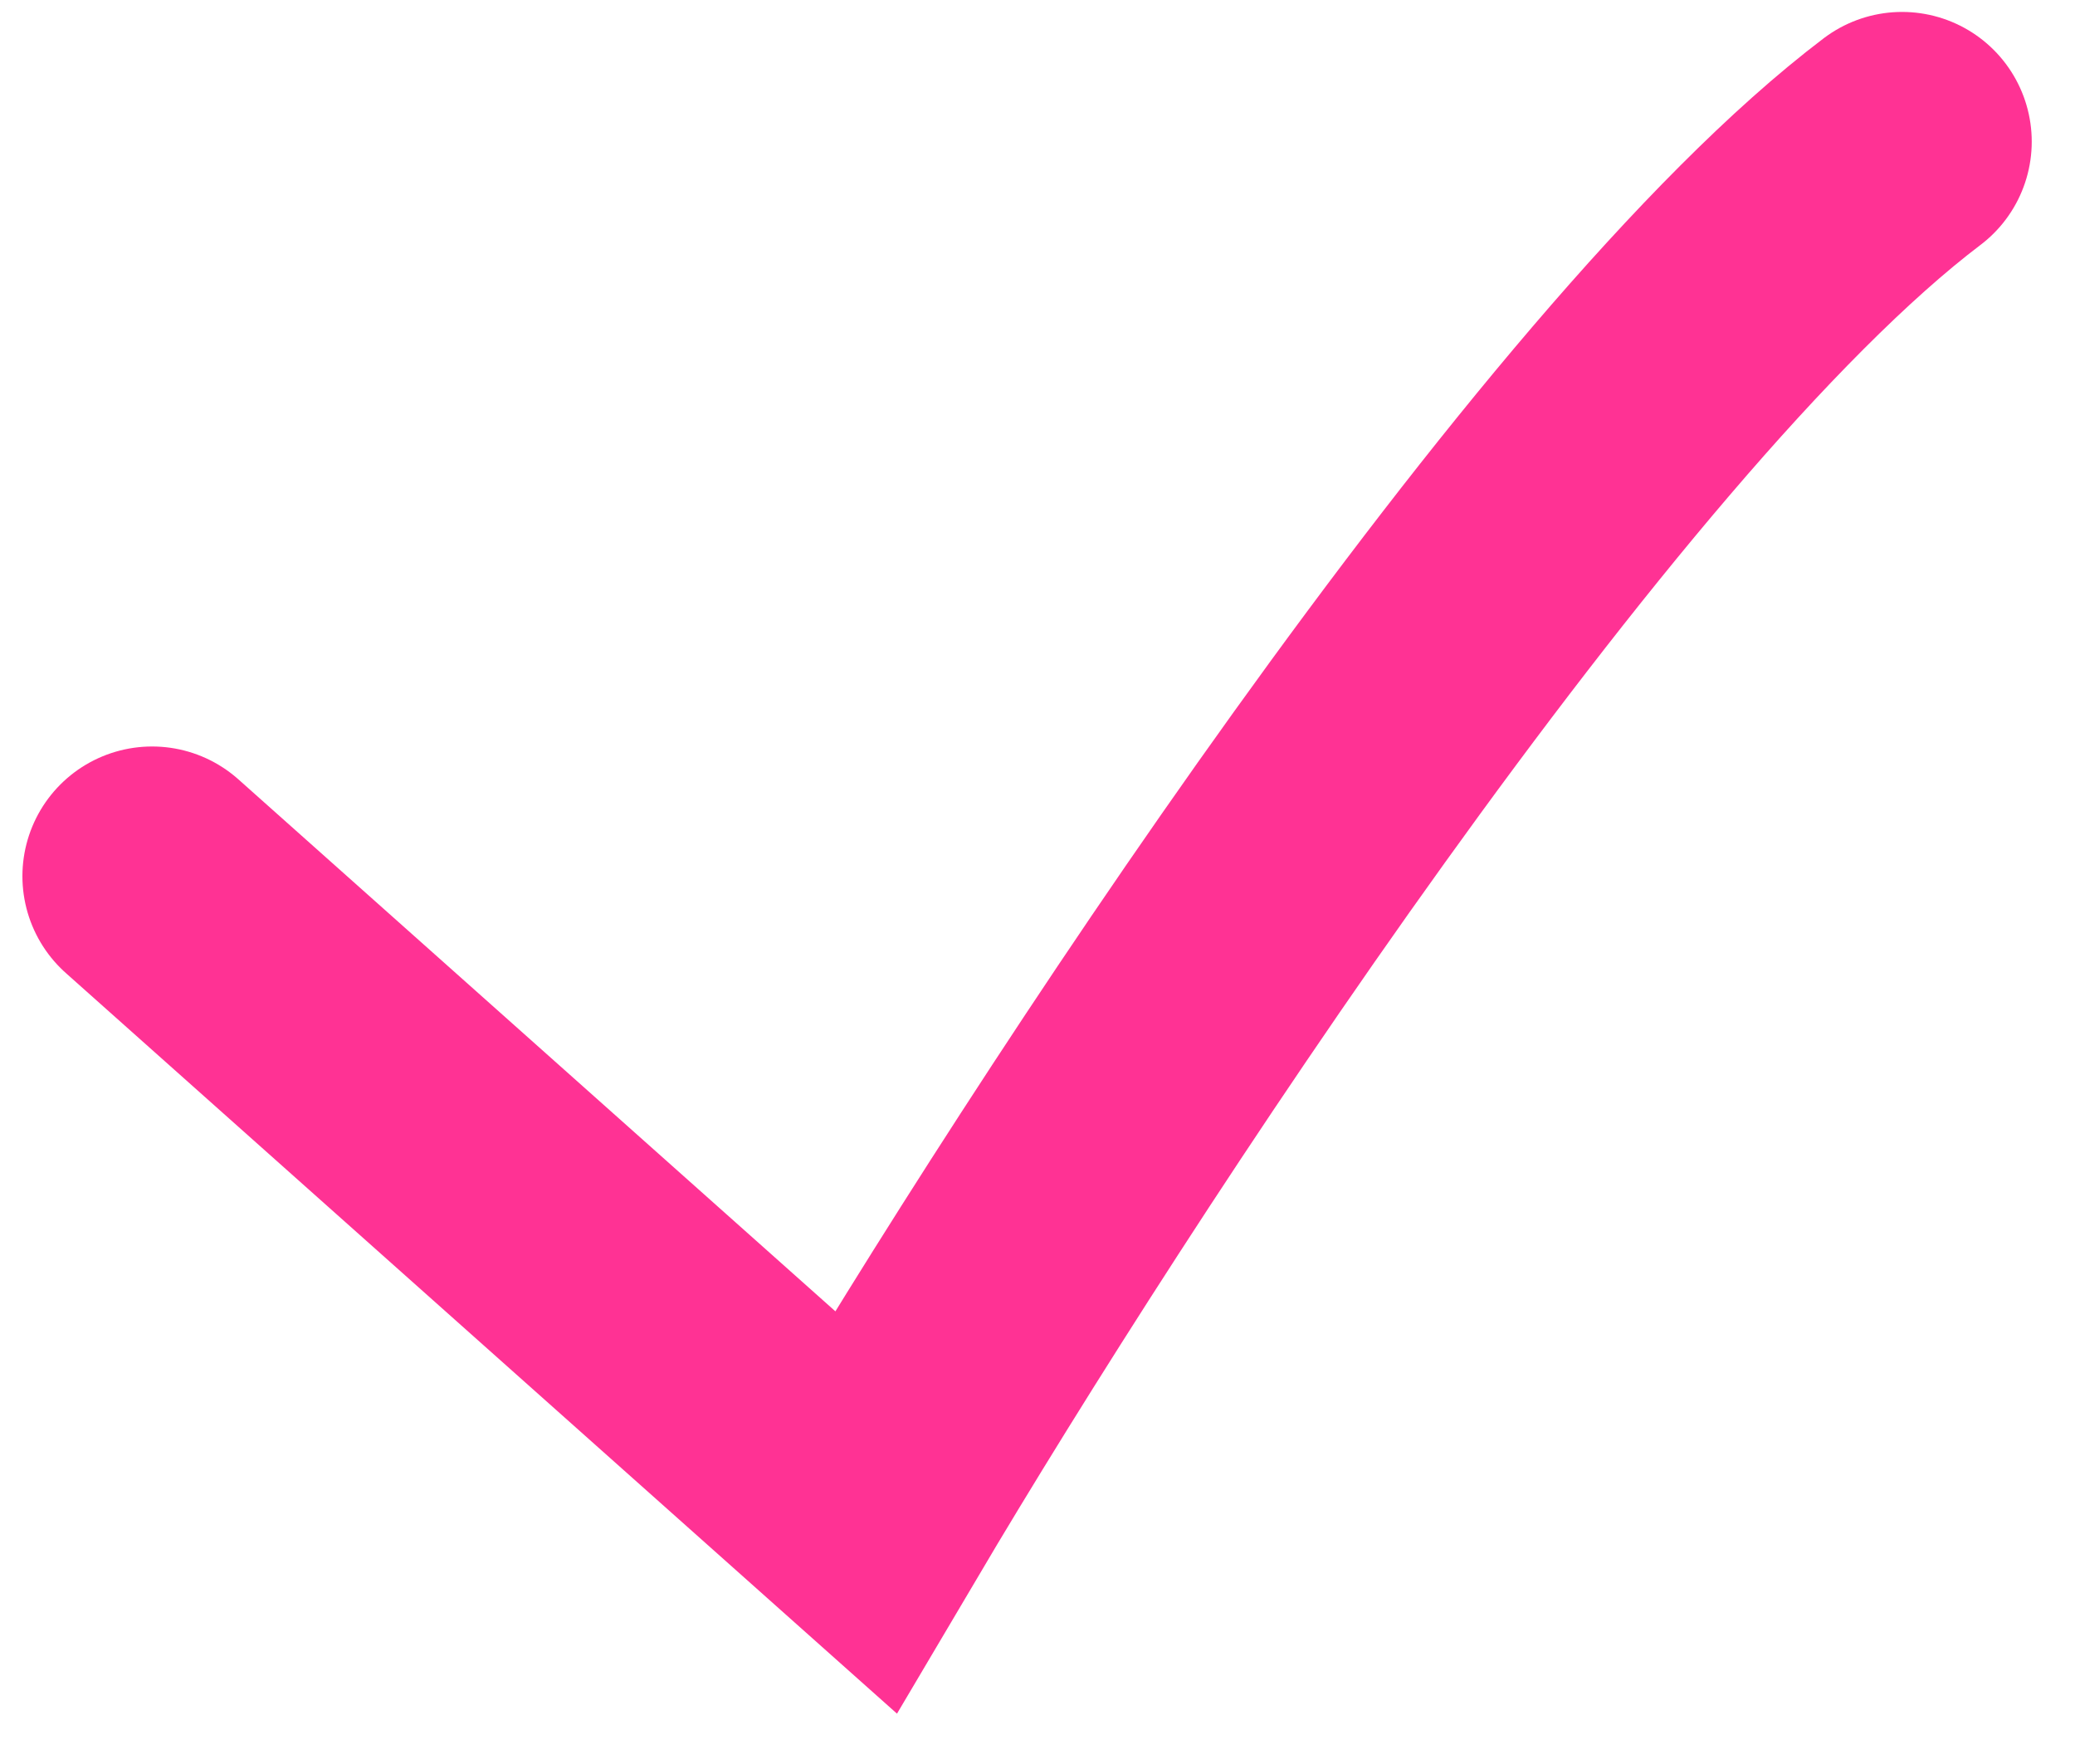
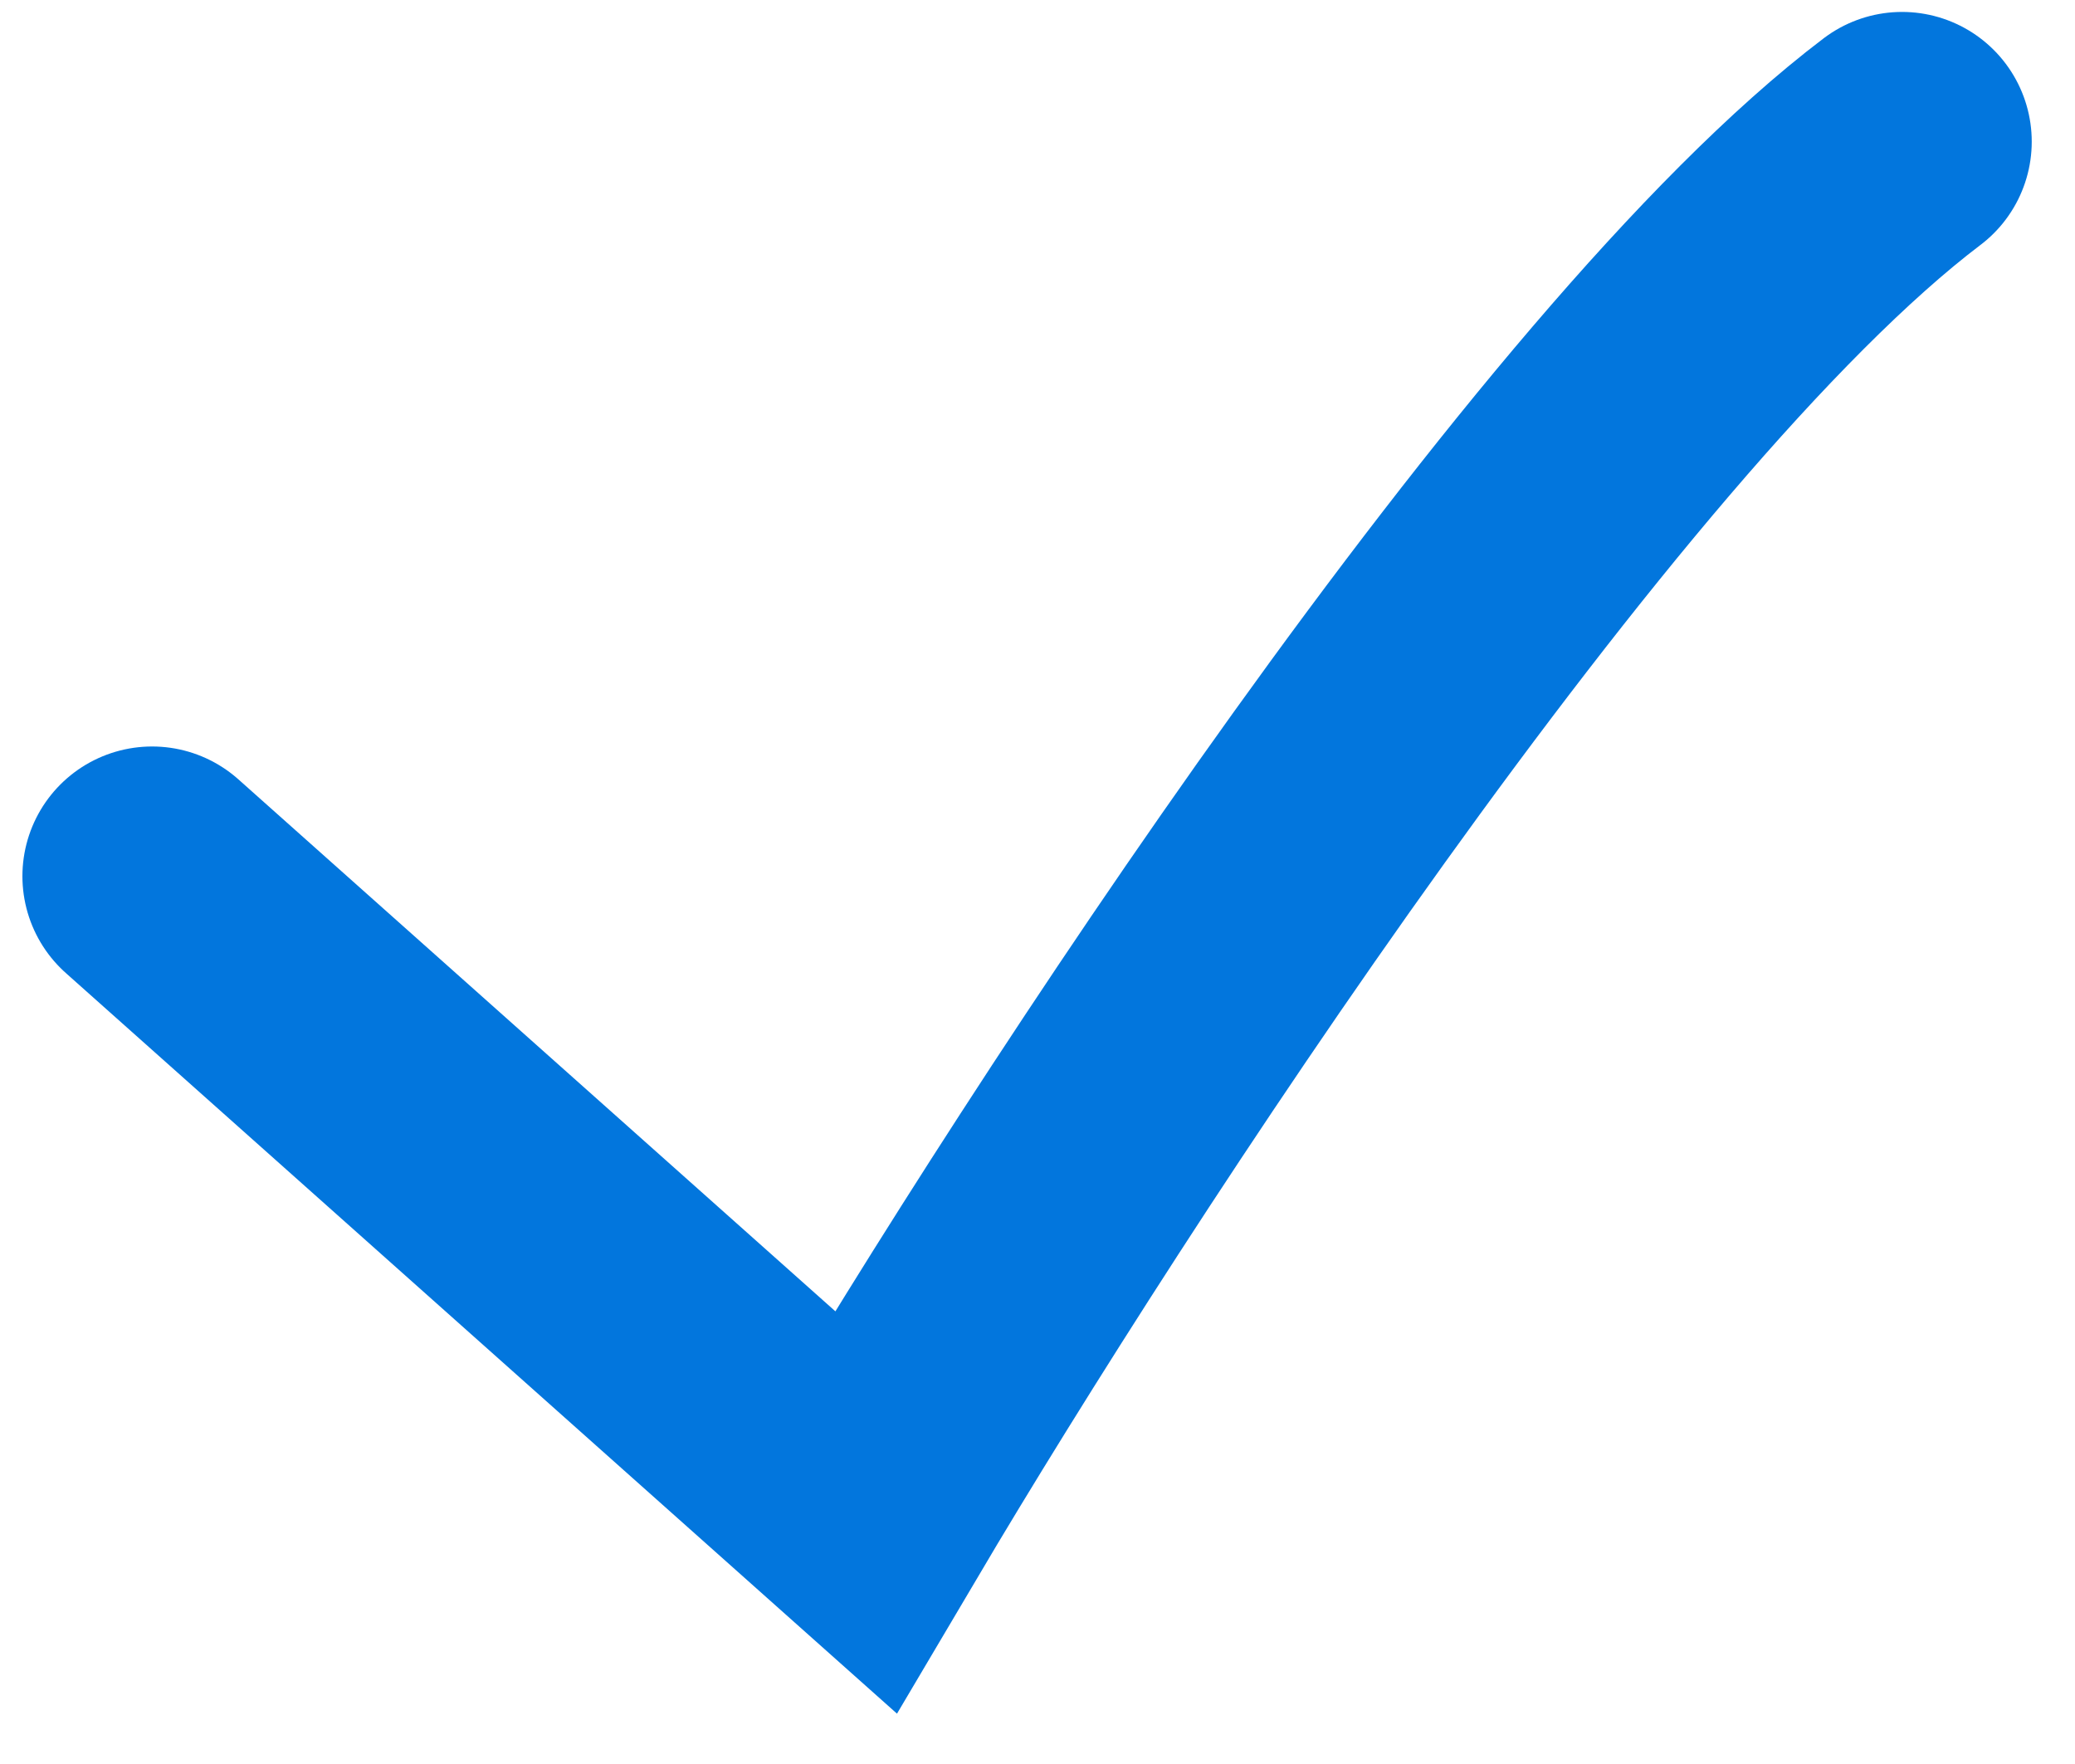
<svg xmlns="http://www.w3.org/2000/svg" width="20" height="17" viewBox="0 0 20 17" fill="none">
-   <path d="M1.466 8.444L8.343 14.571C10.356 11.167 15.172 3.76 18.333 1.365" stroke="#FF3294" stroke-width="2.5" stroke-linecap="round" />
+   <path d="M1.466 8.444L8.343 14.571C10.356 11.167 15.172 3.76 18.333 1.365" stroke="#0276dd" stroke-width="2.5" stroke-linecap="round" />
</svg>
